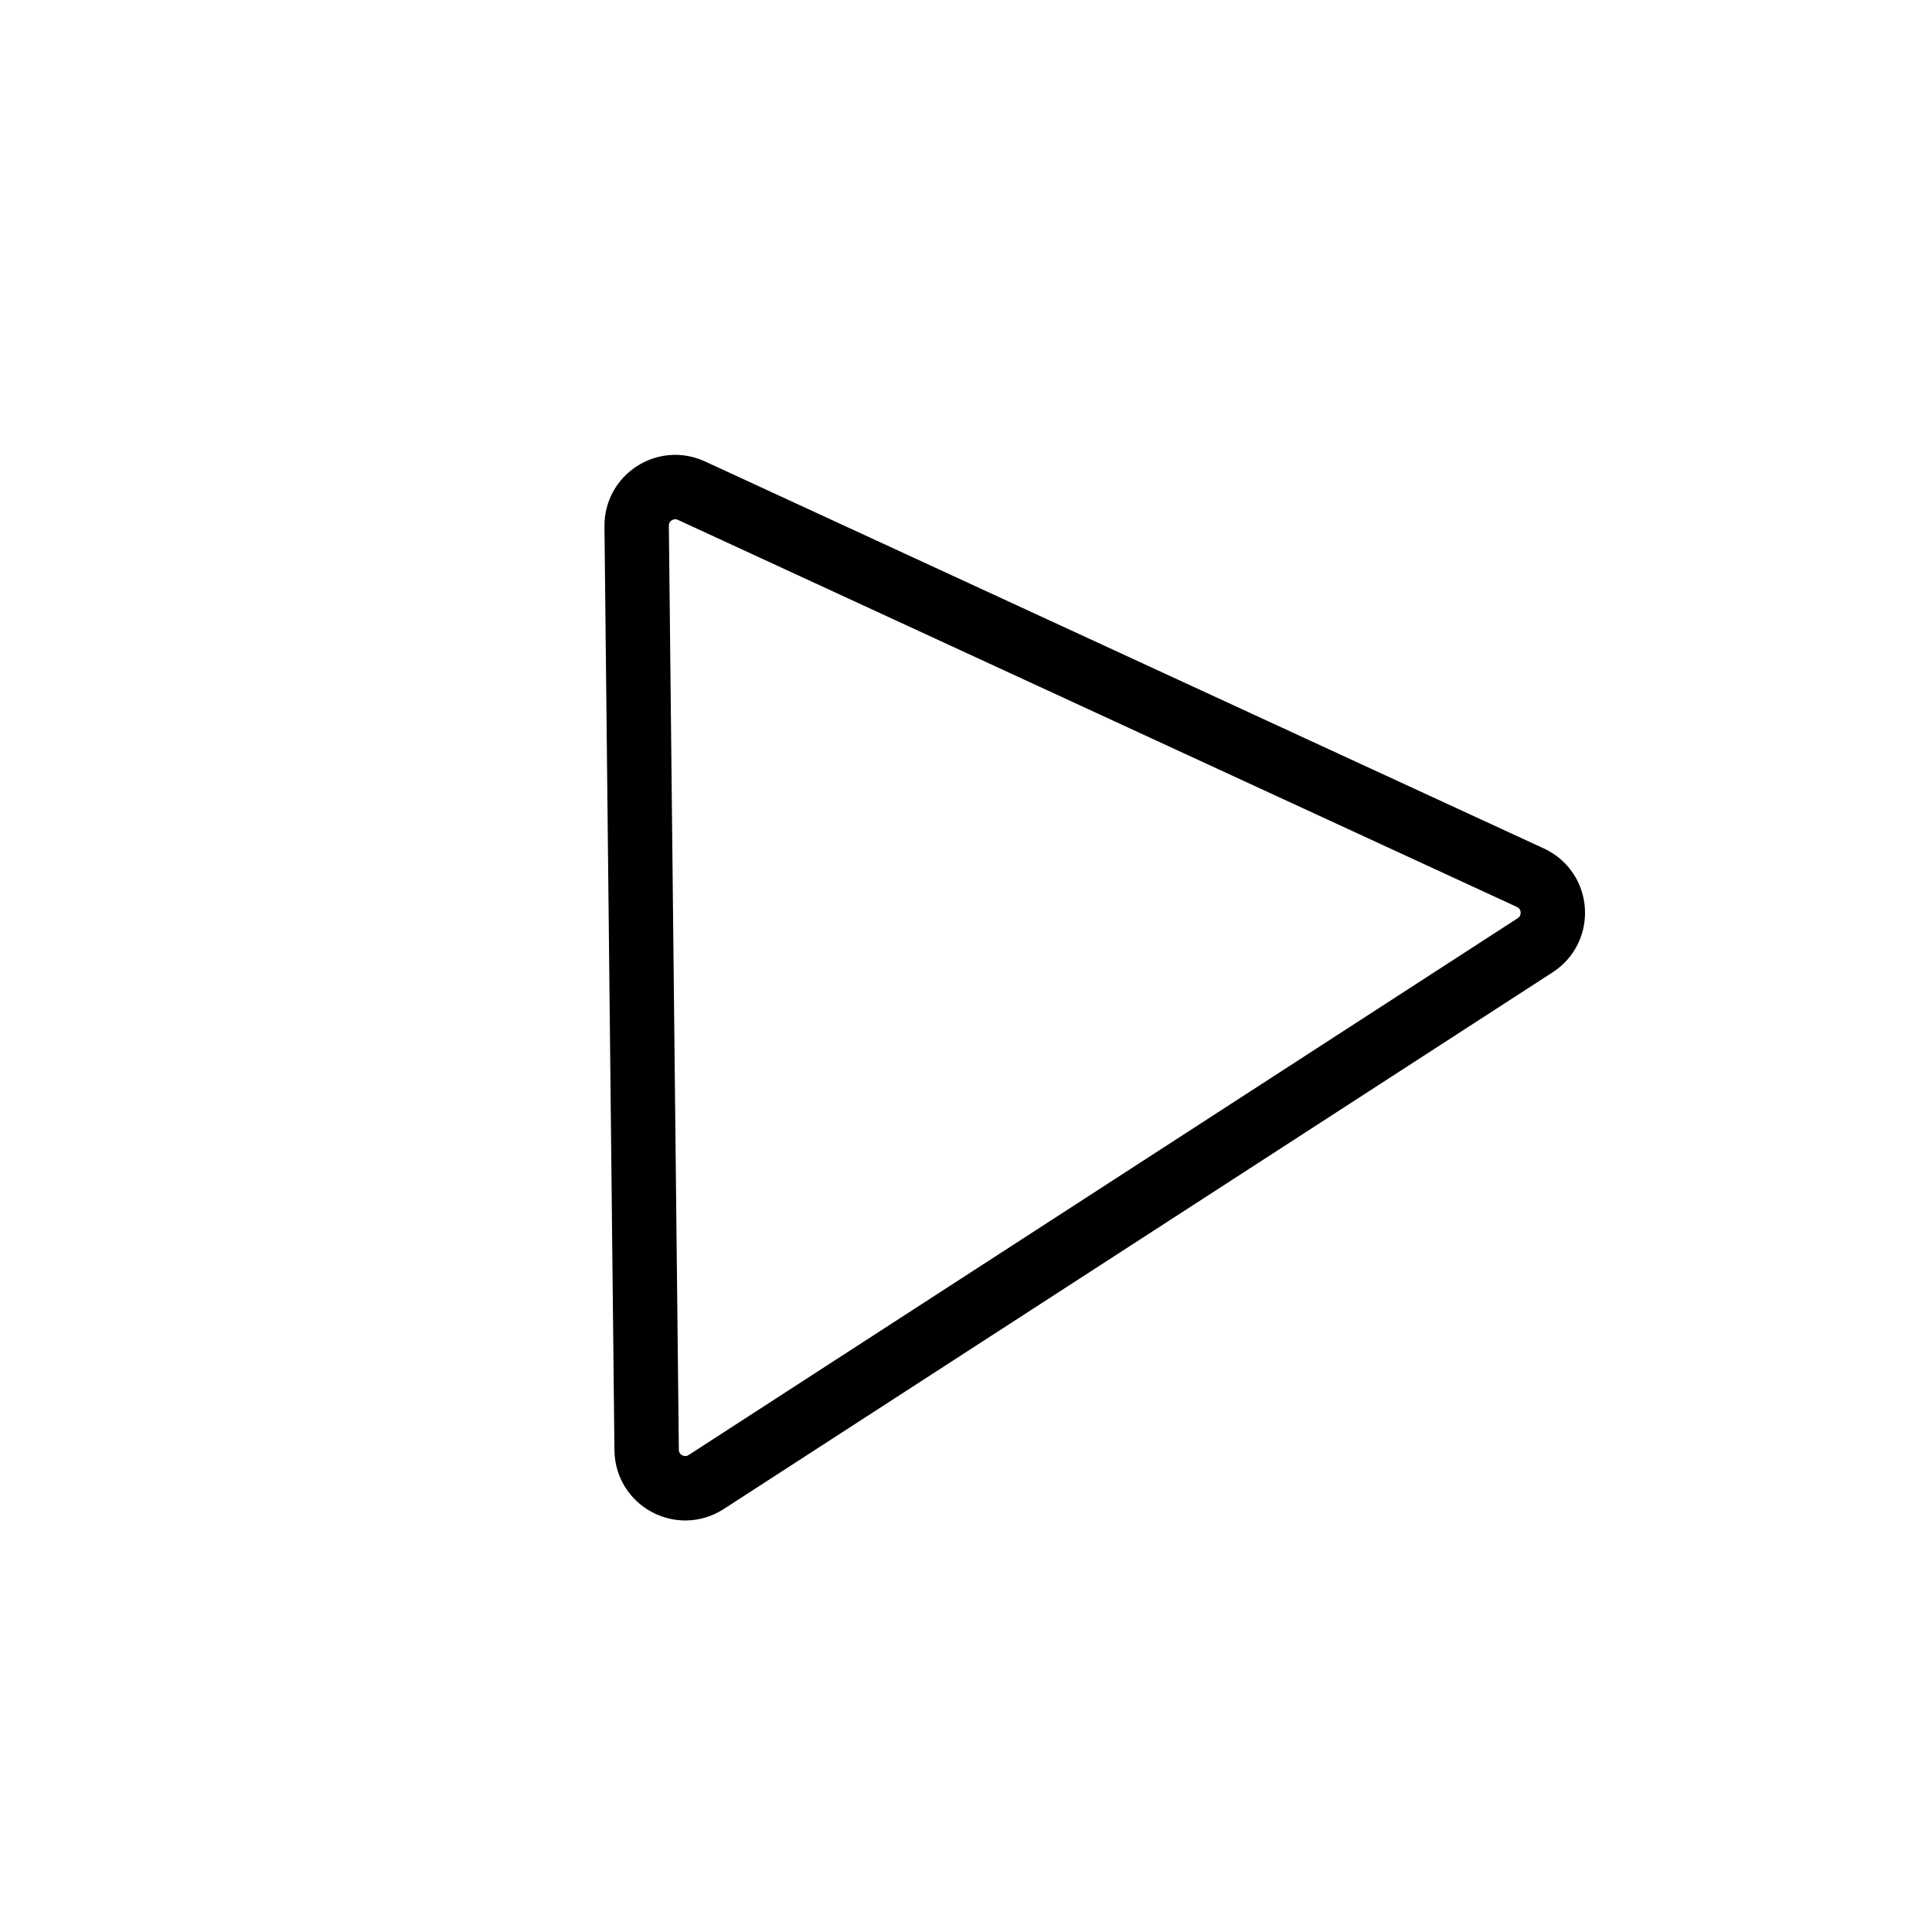
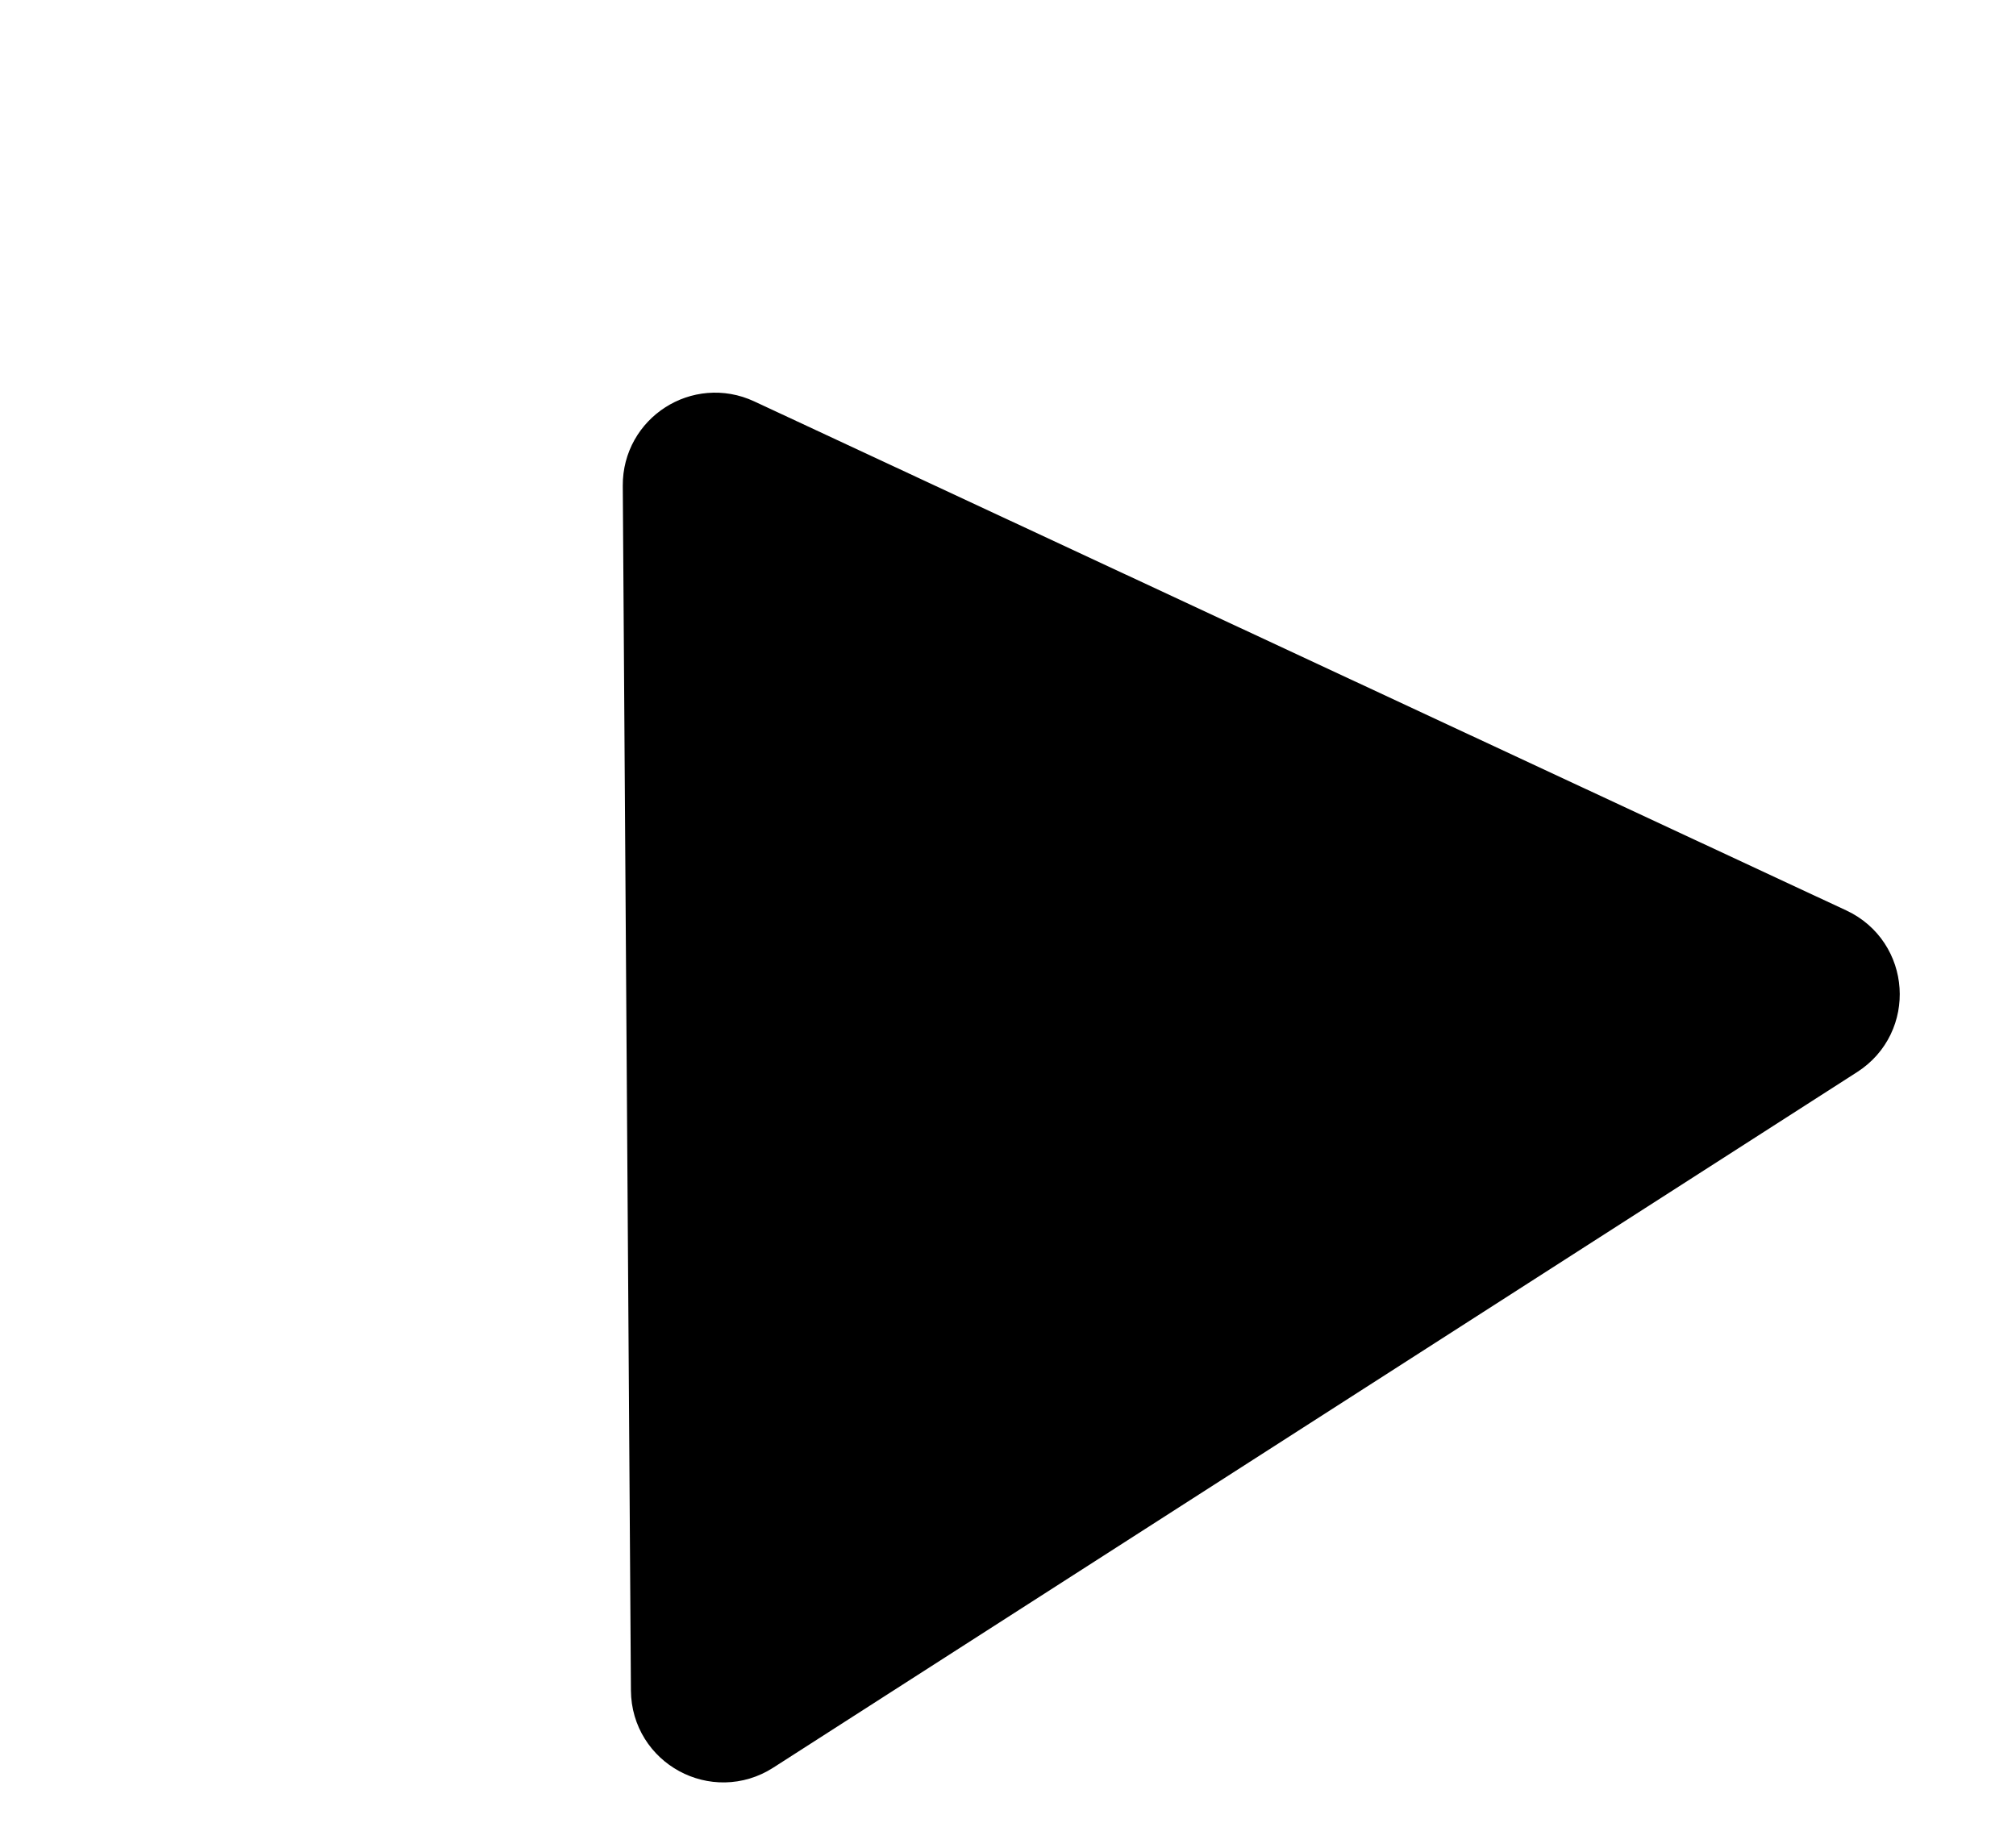
- <svg xmlns="http://www.w3.org/2000/svg" width="30" height="30" viewBox="0 0 30 30" fill="none">
-   <path d="M10.737 7.619L23.764 13.629C24.193 13.827 24.235 14.421 23.838 14.678L10.967 23.012C10.57 23.27 10.046 22.988 10.041 22.515L9.886 8.17C9.881 7.729 10.337 7.434 10.737 7.619Z" stroke="black" />
+ <svg xmlns="http://www.w3.org/2000/svg" width="24" height="22" viewBox="0 0 24 22" fill="none">
+   <path d="M8.767 5.232L21.77 11.294C22.198 11.494 22.238 12.088 21.84 12.343L8.935 20.626C8.537 20.882 8.014 20.598 8.011 20.125L7.914 5.78C7.911 5.339 8.368 5.046 8.767 5.232Z" fill="black" stroke="black" />
</svg>
